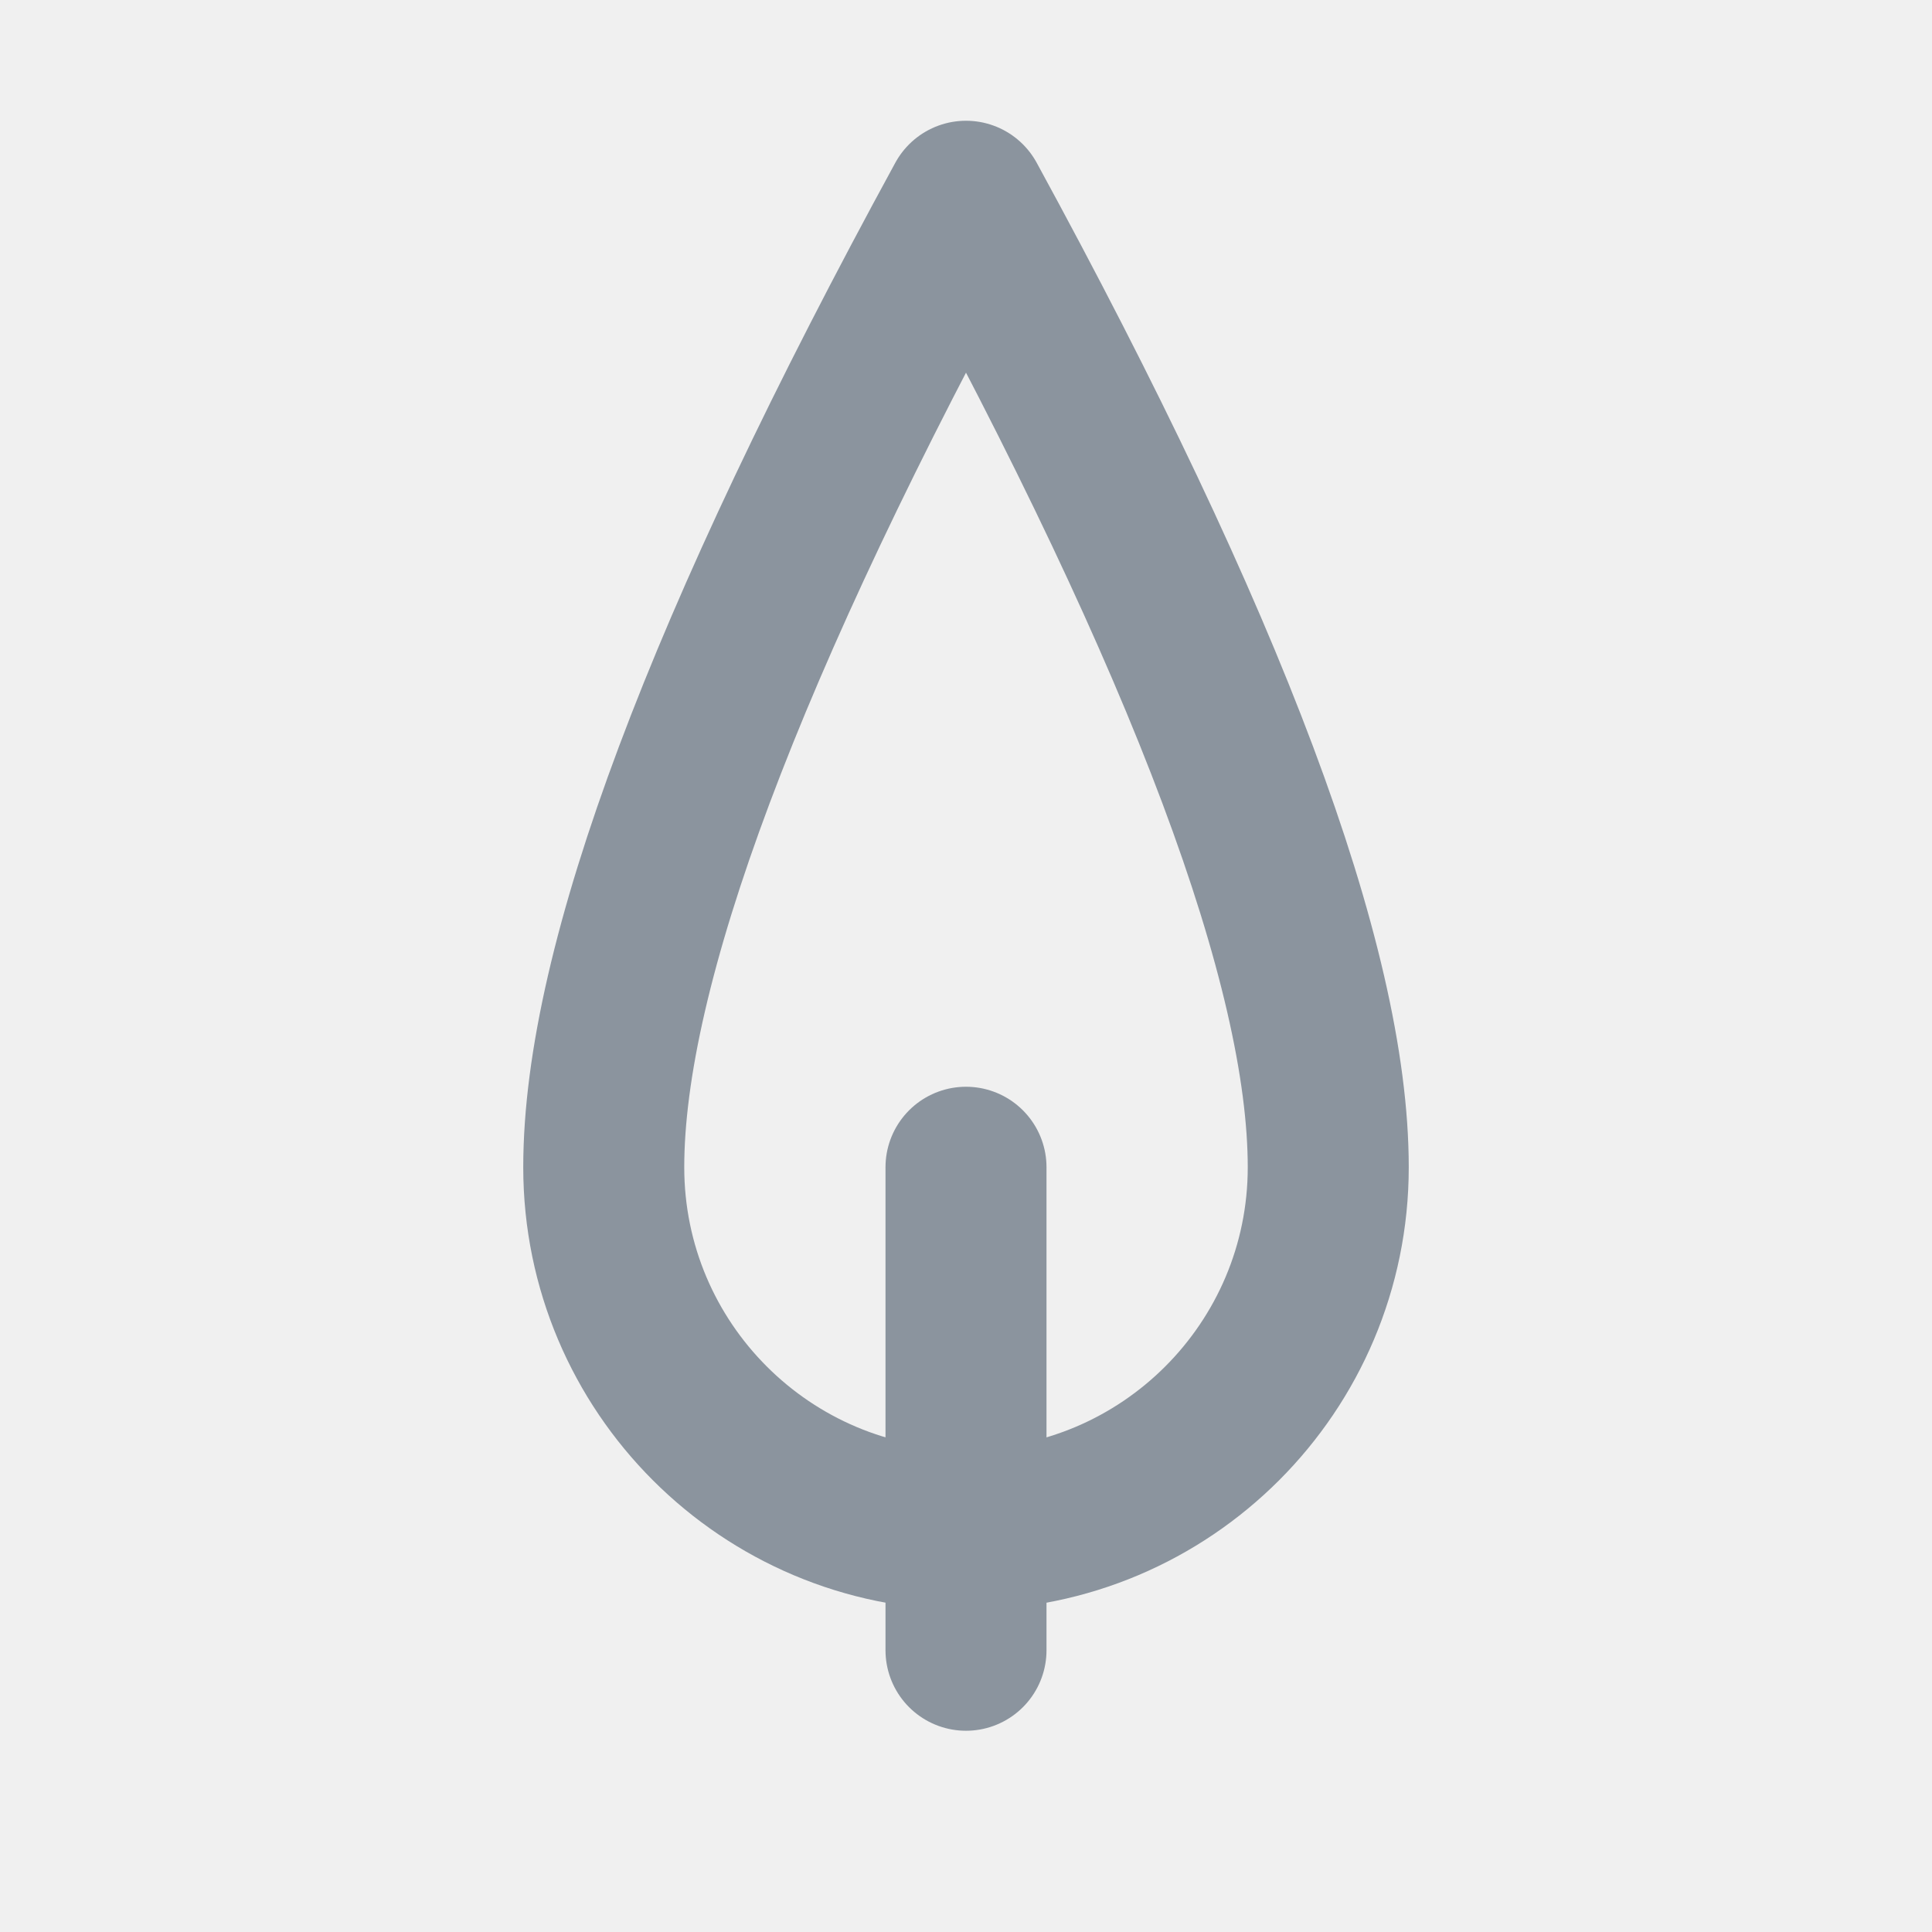
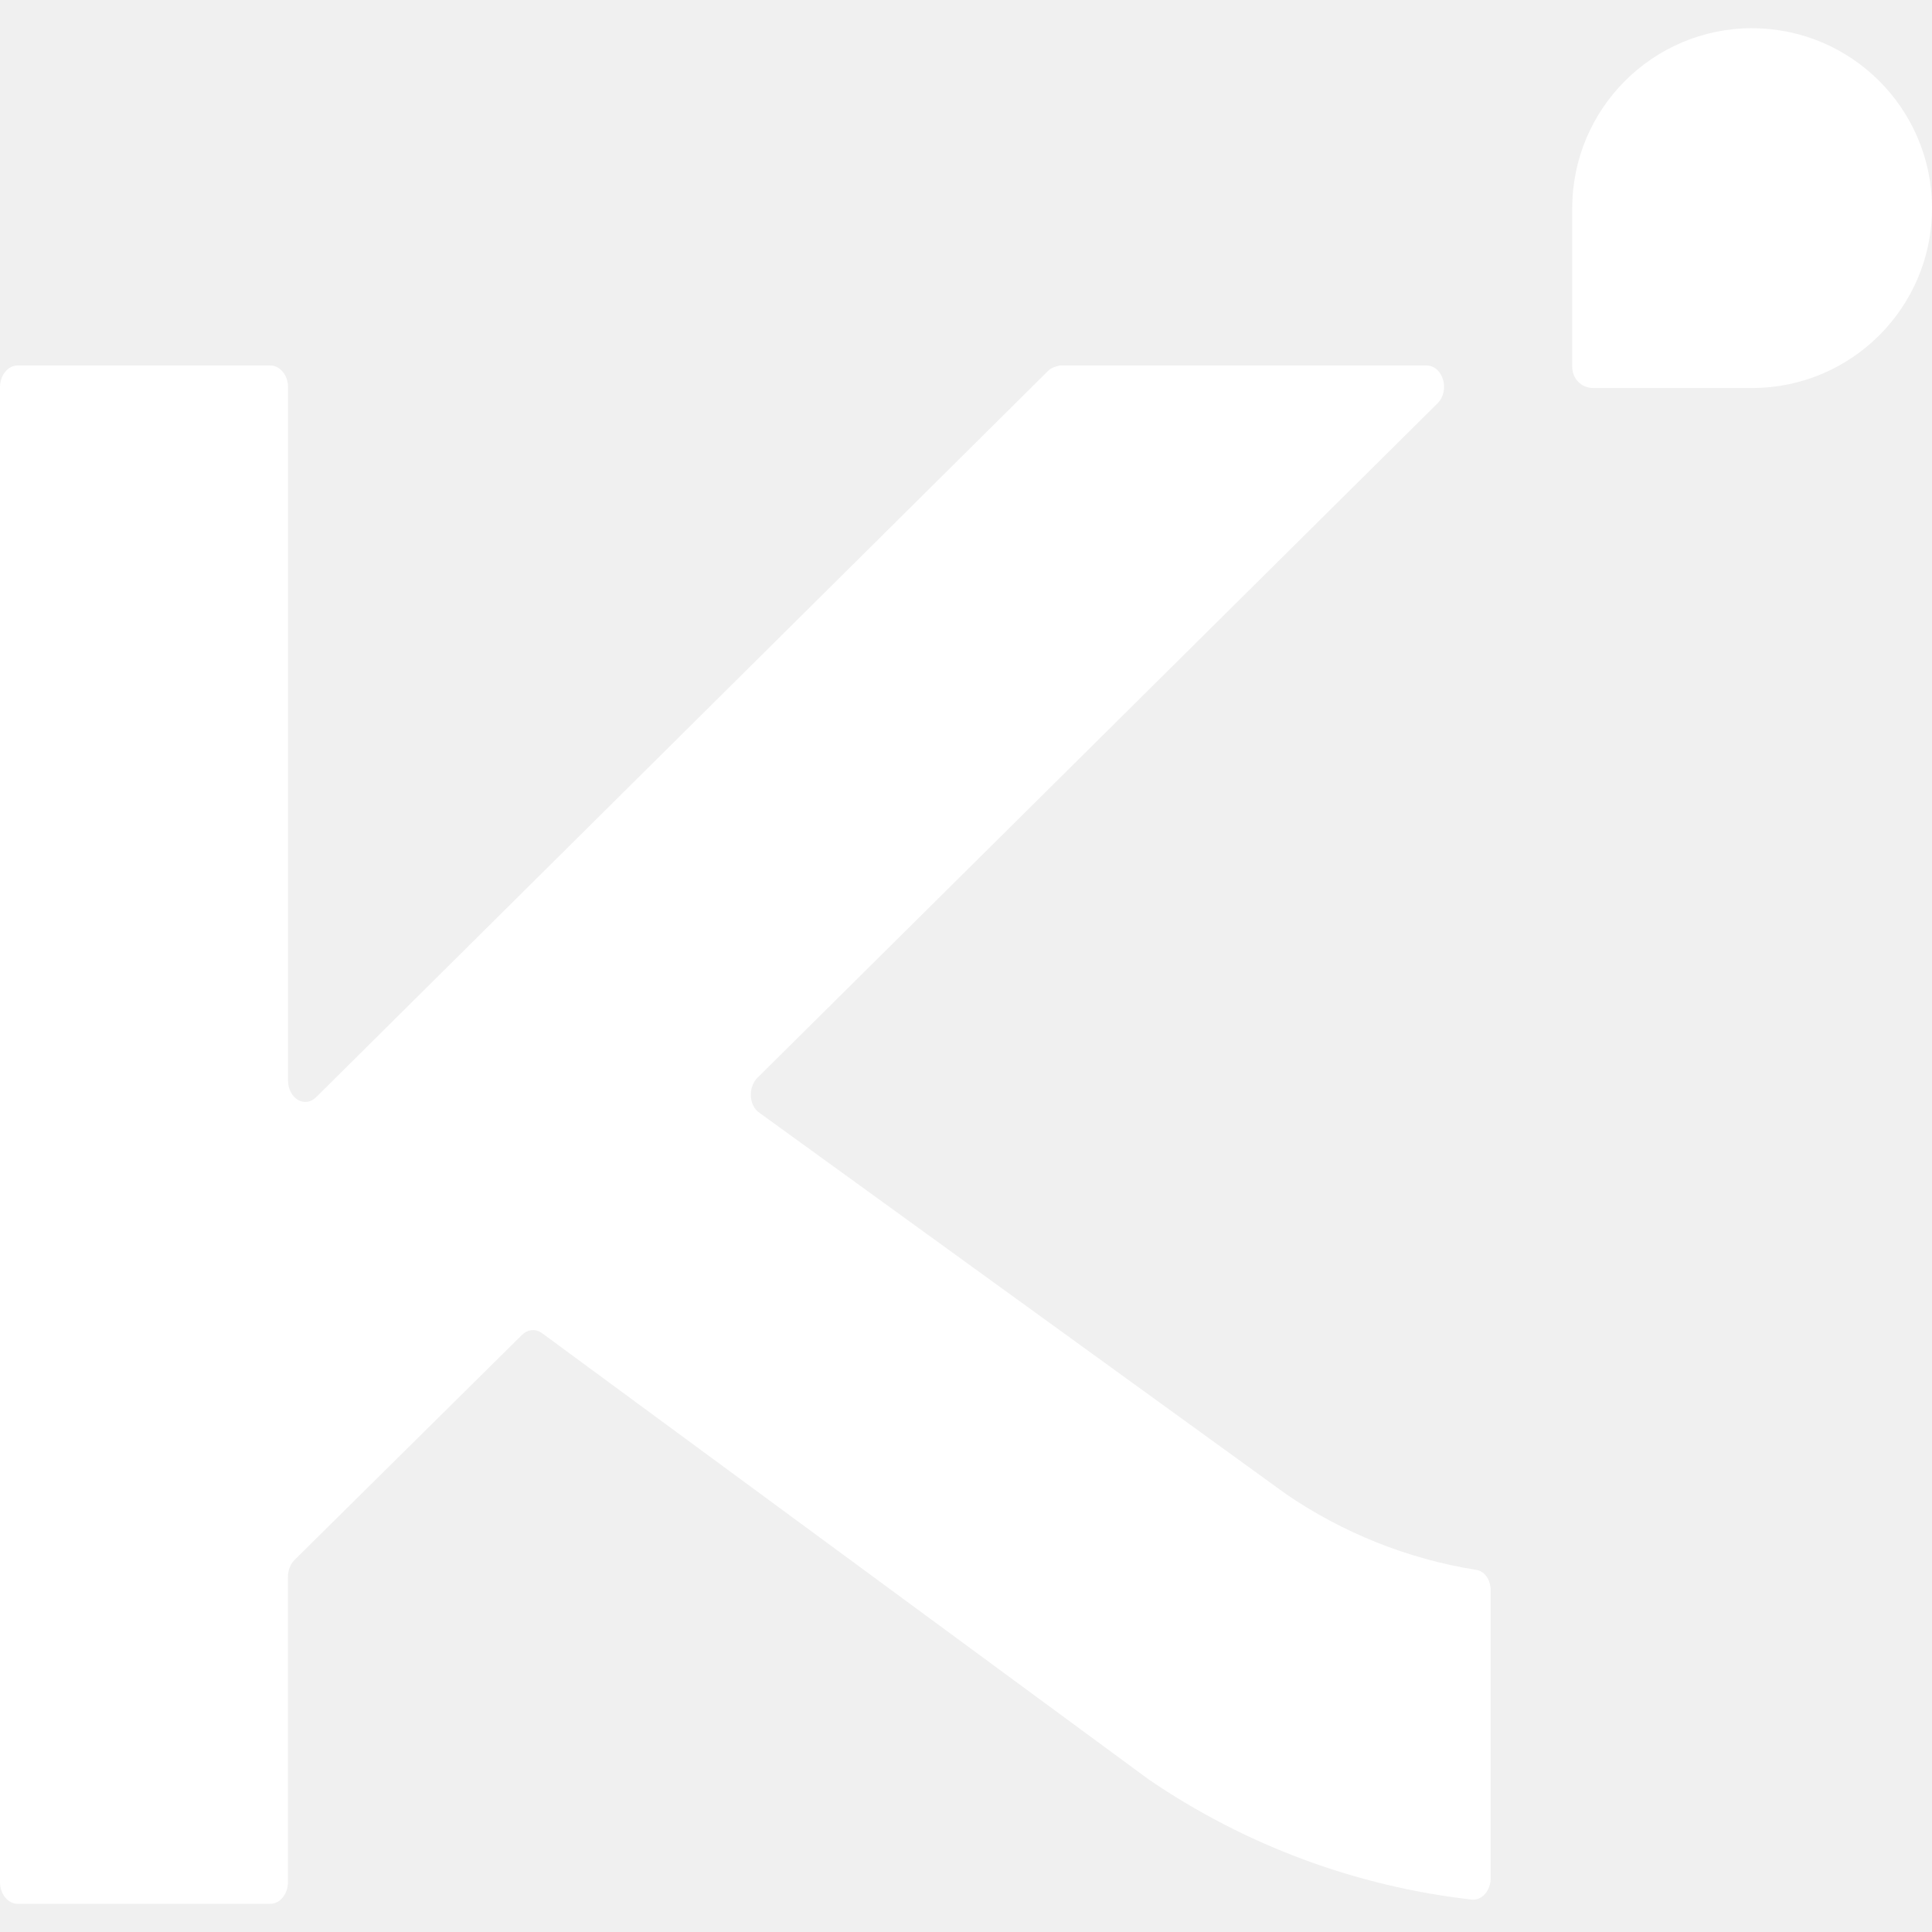
- <svg xmlns="http://www.w3.org/2000/svg" viewBox="0 0 24 24" width="20" height="20" fill="none" stroke="#8b949e" stroke-width="2" stroke-linecap="round" stroke-linejoin="round" aria-hidden="true">
-   <path d="M12 2.5c3 5.5 4.5 9.5 4.5 12a4.5 4.5 0 0 1-9 0c0-2.5 1.5-6.5 4.5-12z" />
-   <path d="M12 14.5v6" />
+ <svg xmlns="http://www.w3.org/2000/svg" fill="#ffffff" role="img" viewBox="0 0 24 24">
+   <path d="M21.765.351C22.998.351 24 1.353 24 2.586S22.998 4.82 21.765 4.82h-1.974c-.15 0-.26-.12-.26-.26V2.586A2.237 2.237 0 0 1 21.765.35M9.41 13.388l8.447-8.377c.16-.16.07-.471-.14-.471h-4.55s-.1.02-.14.06l-9.099 9.029c-.14.14-.35.02-.35-.21V4.81c0-.15-.1-.27-.221-.27H.22c-.12 0-.22.12-.22.27v18.57c0 .15.1.27.22.27h3.137c.12 0 .22-.12.22-.27v-3.79c0-.08.03-.16.08-.21l2.826-2.796c.07-.07.16-.08.241-.03l7.546 5.551a8.9 8.9 0 0 0 4.018 1.493c.12.01.23-.11.23-.27V19.76c0-.14-.08-.25-.19-.26a5.8 5.8 0 0 1-2.355-.942l-6.533-4.73c-.14-.09-.15-.32-.03-.441" />
</svg>
